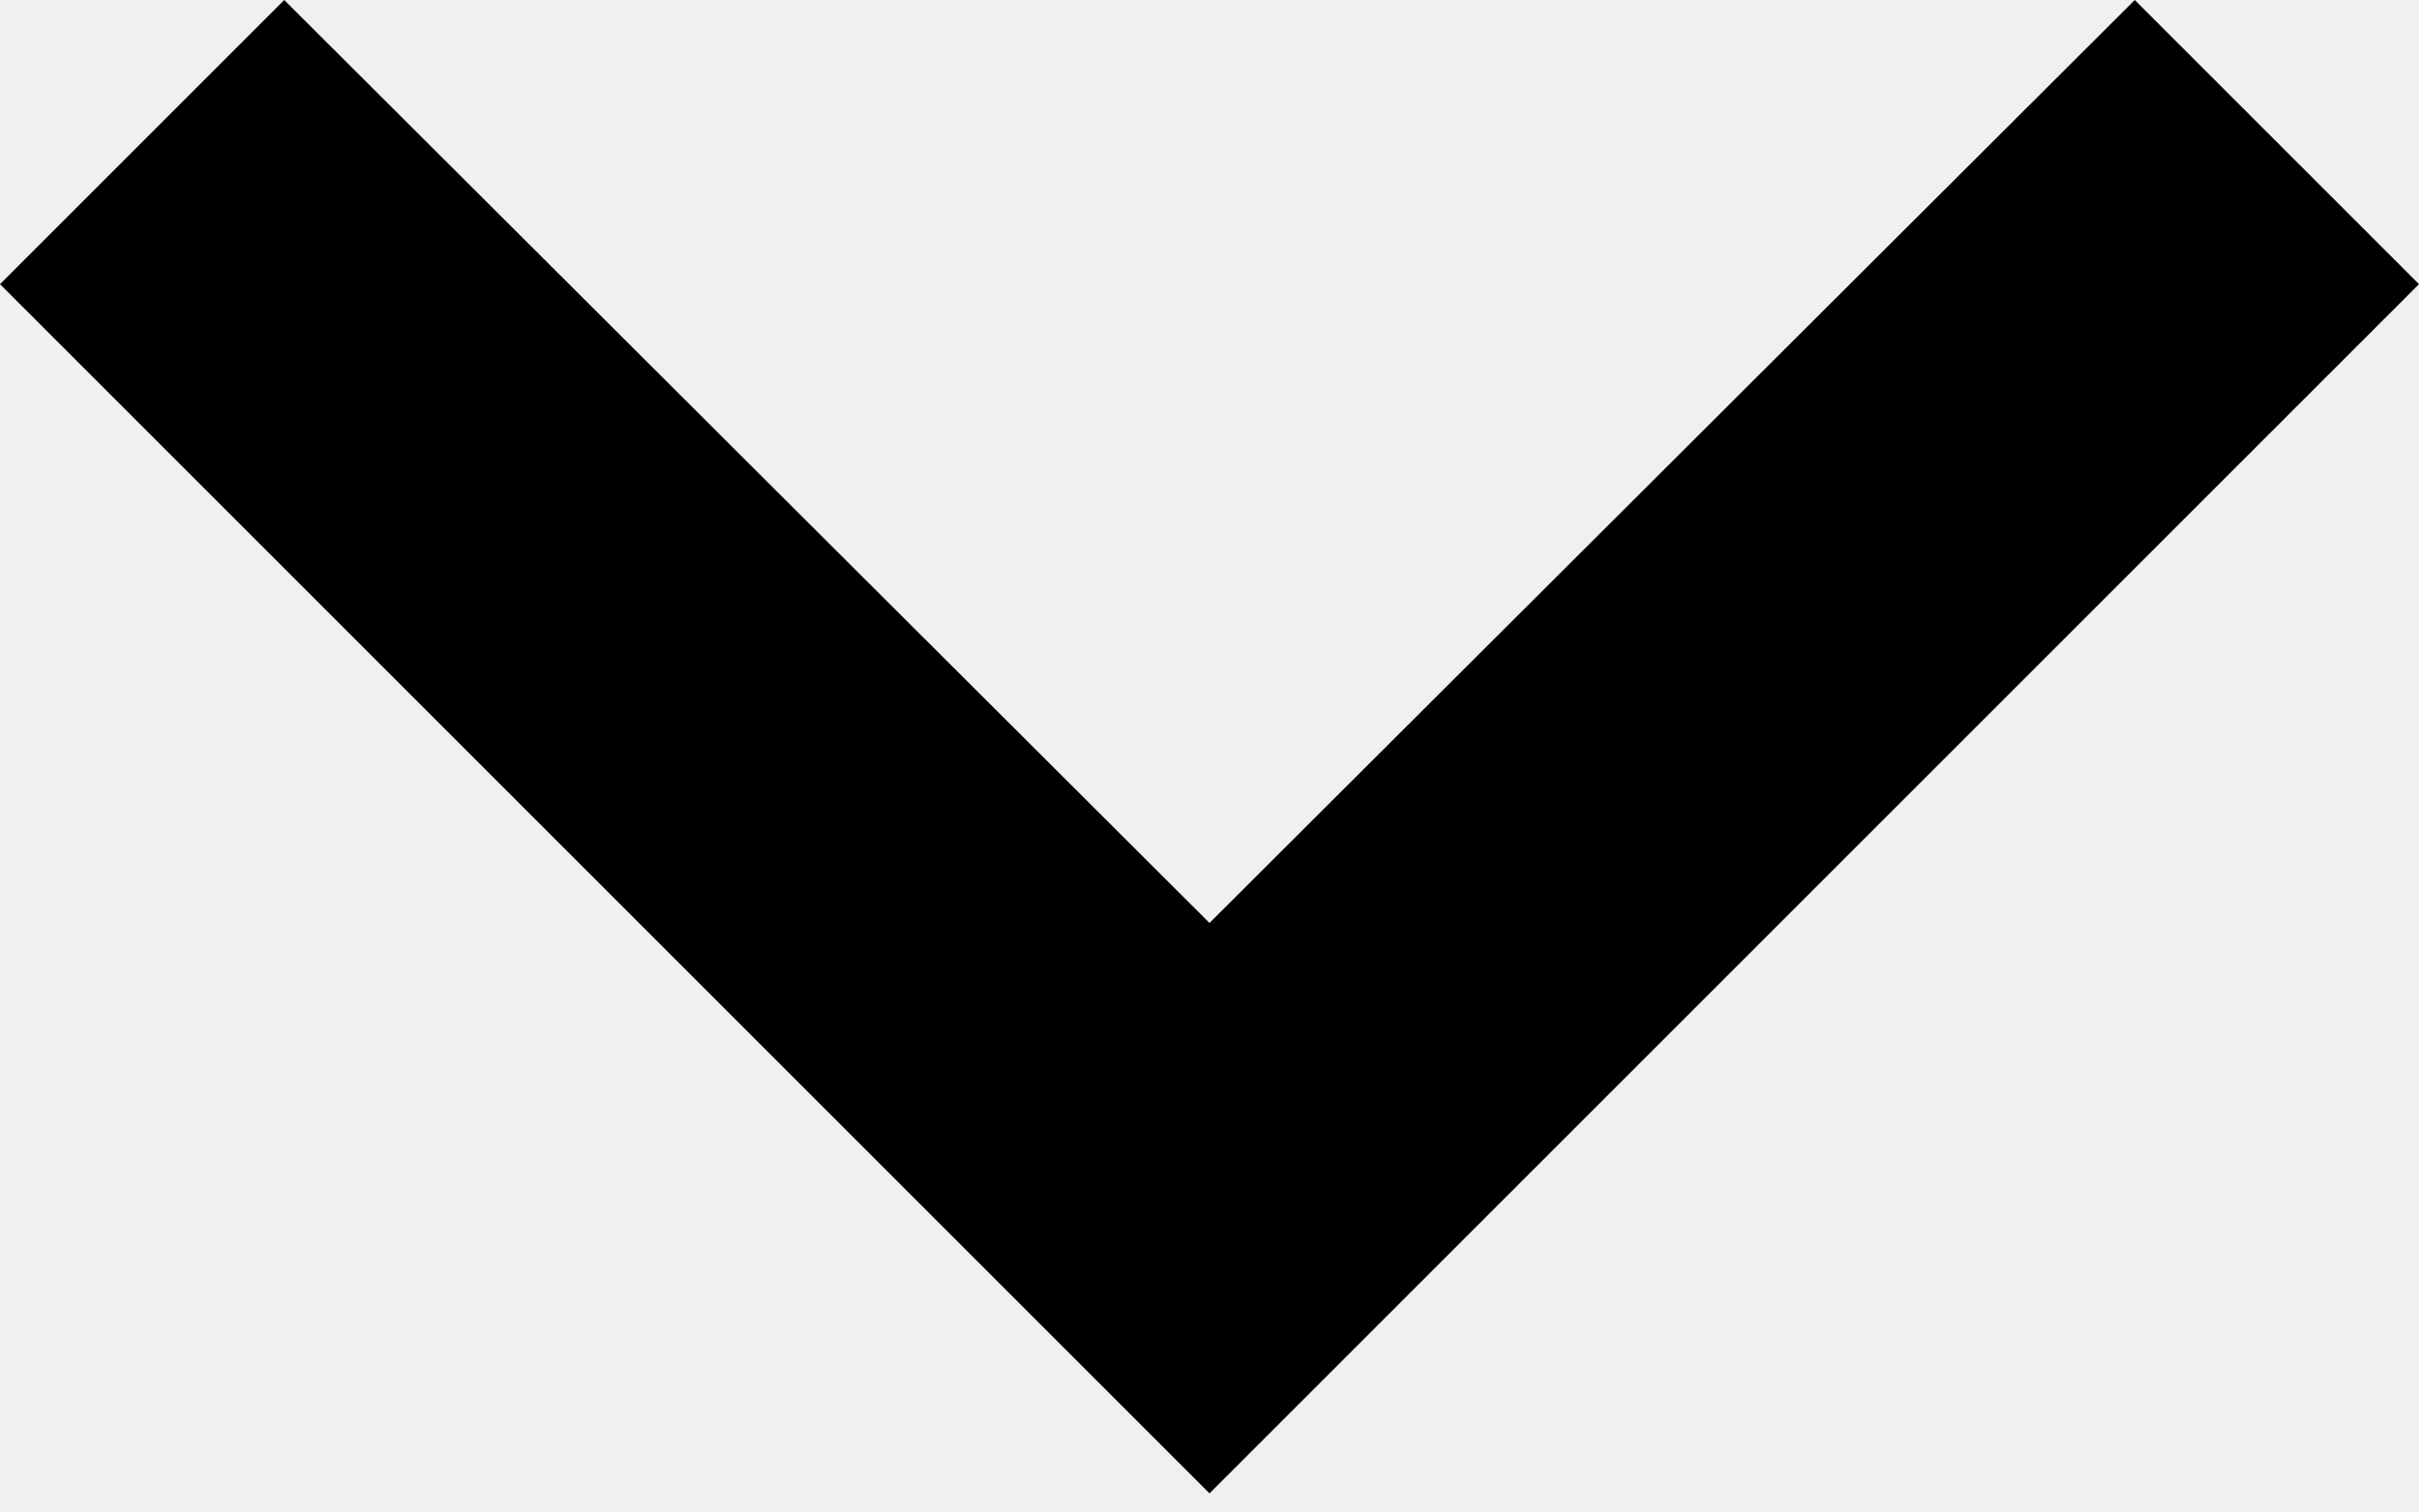
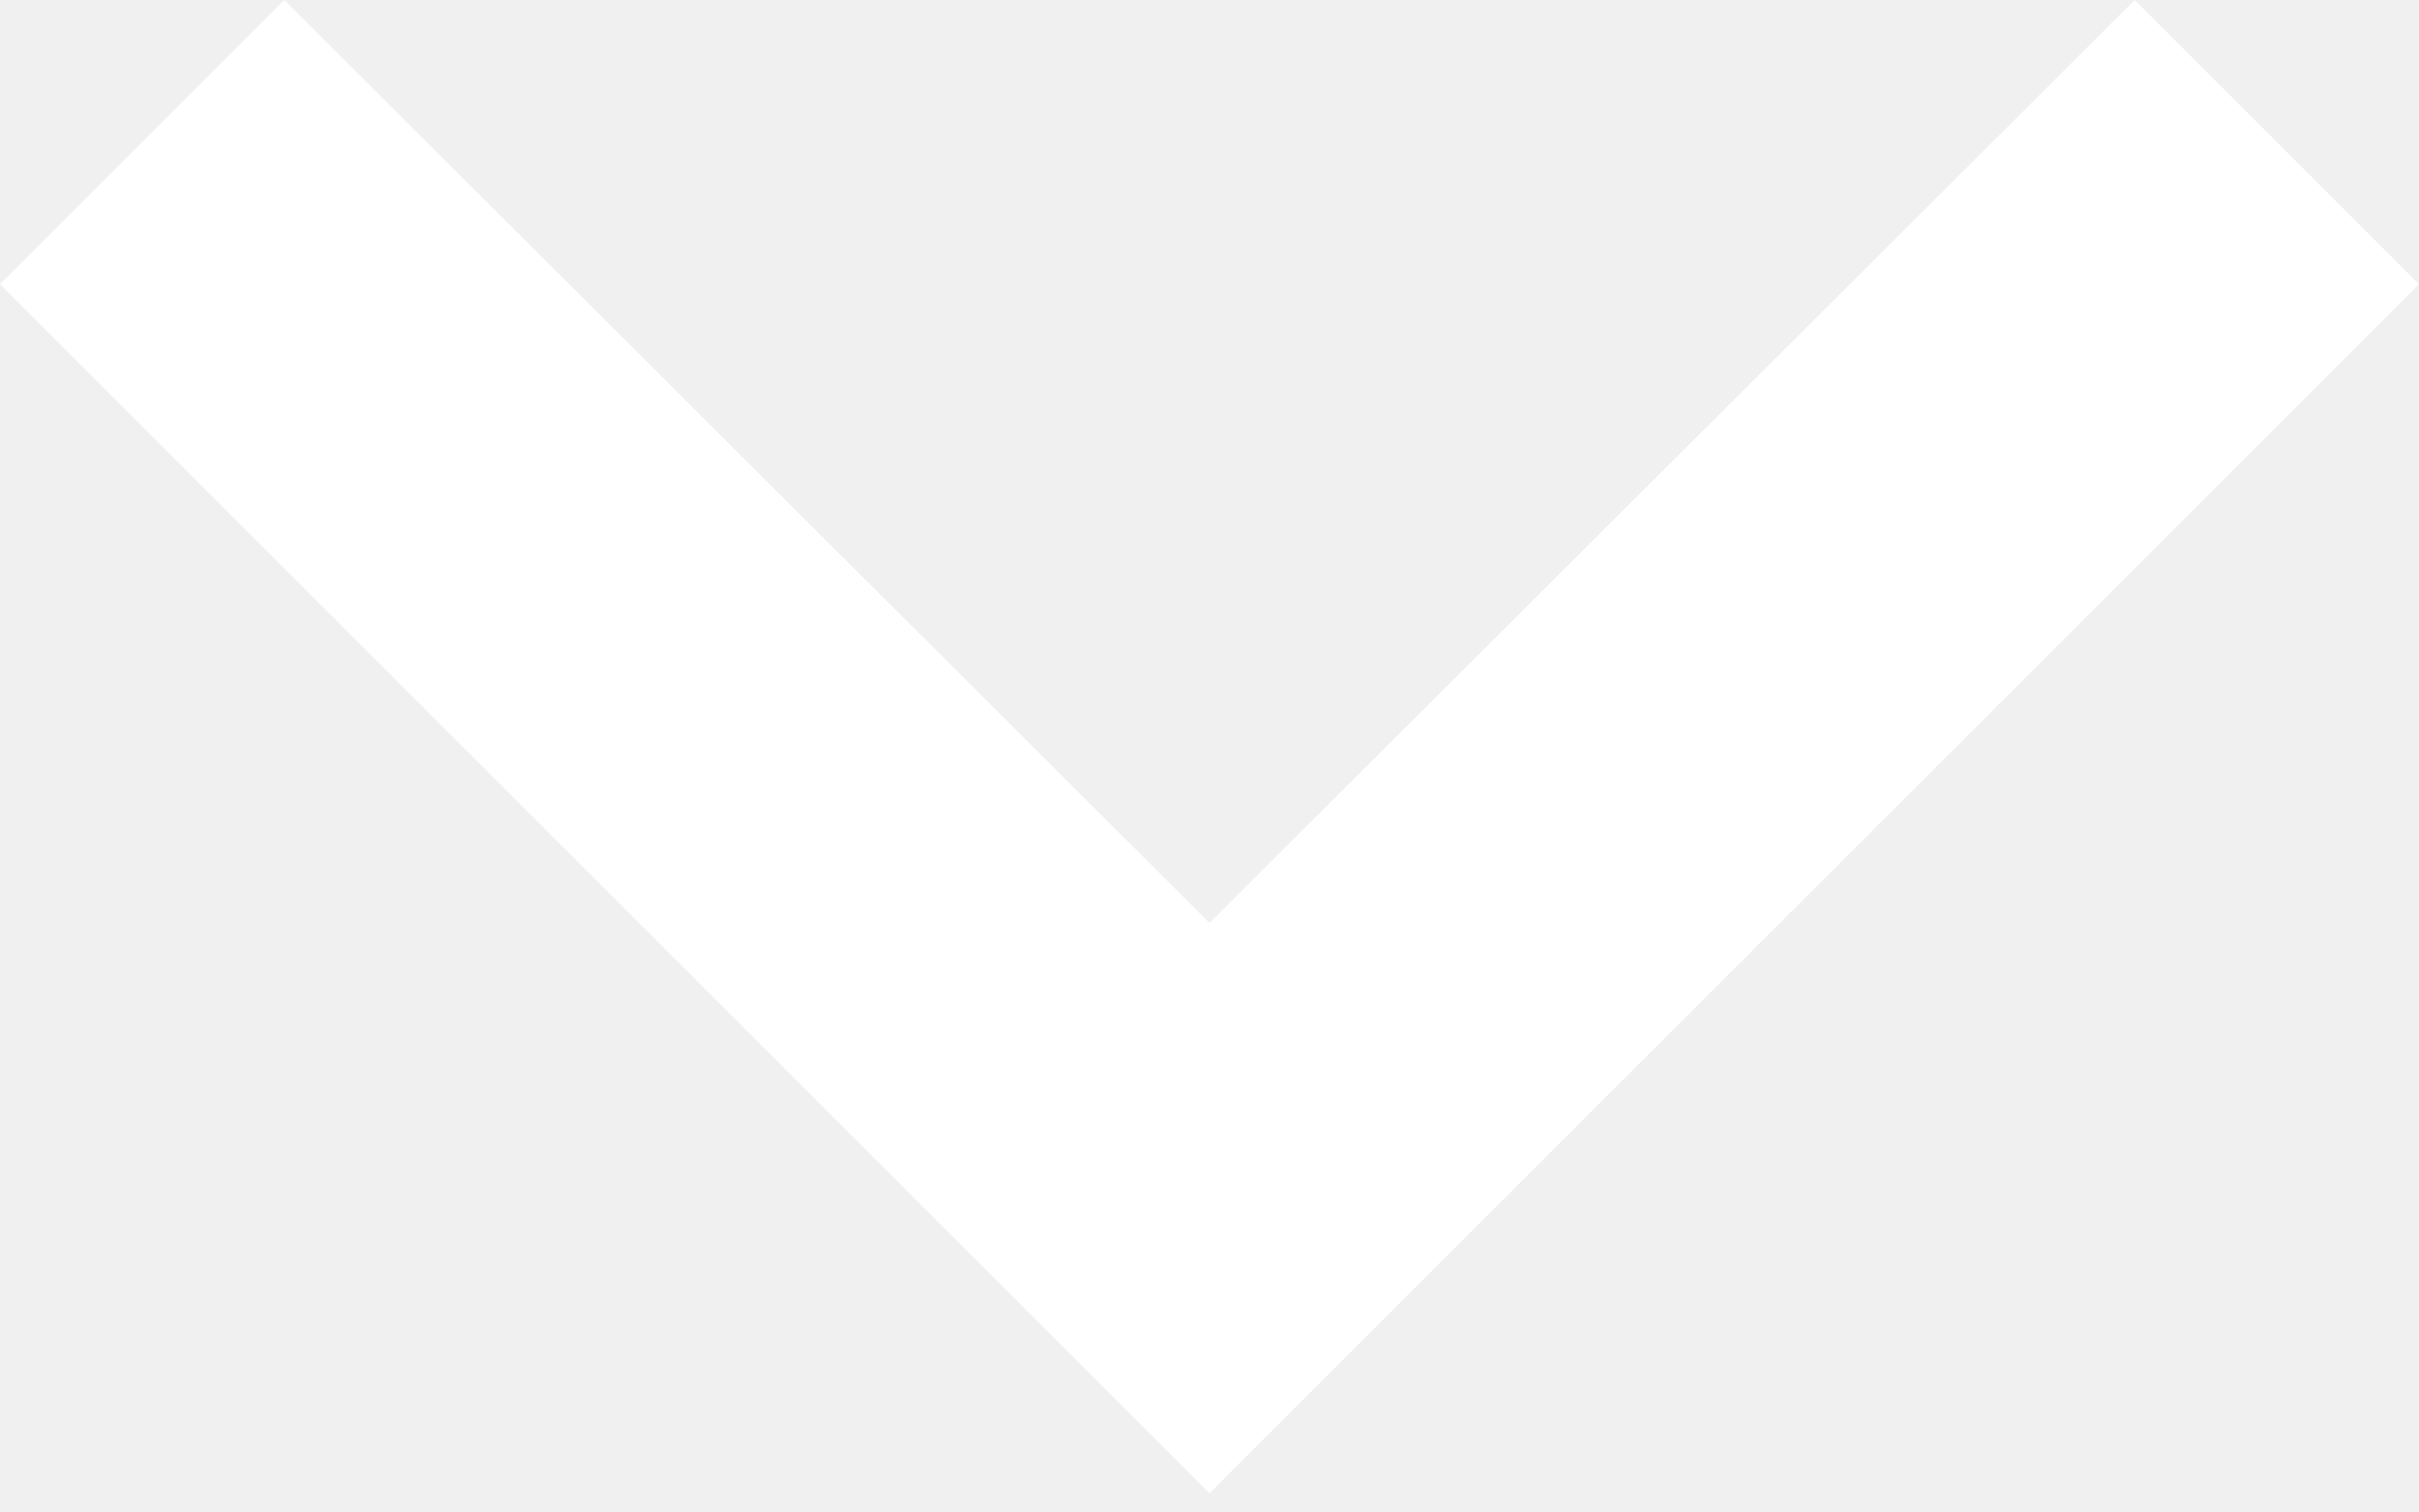
<svg xmlns="http://www.w3.org/2000/svg" width="8px" height="5px" viewBox="0 0 8 5" version="1.1">
  <defs />
  <g id="Page-1" stroke="none" stroke-width="1" fill="none" fill-rule="evenodd">
-     <polygon id="Shape" fill="#000000" fill-rule="nonzero" transform="translate(4, 2.47) rotate(90) translate(-4, -2.47) " points="2.47 -1.53 1.53 -0.59 4.583 2.47 1.53 5.53 2.47 6.47 6.47 2.47" />
+     <polygon id="Shape" fill="#fff" fill-rule="nonzero" transform="translate(4, 2.47) rotate(90) translate(-4, -2.47) " points="2.47 -1.53 1.53 -0.59 4.583 2.47 1.53 5.53 2.47 6.47 6.47 2.47" />
  </g>
</svg>
